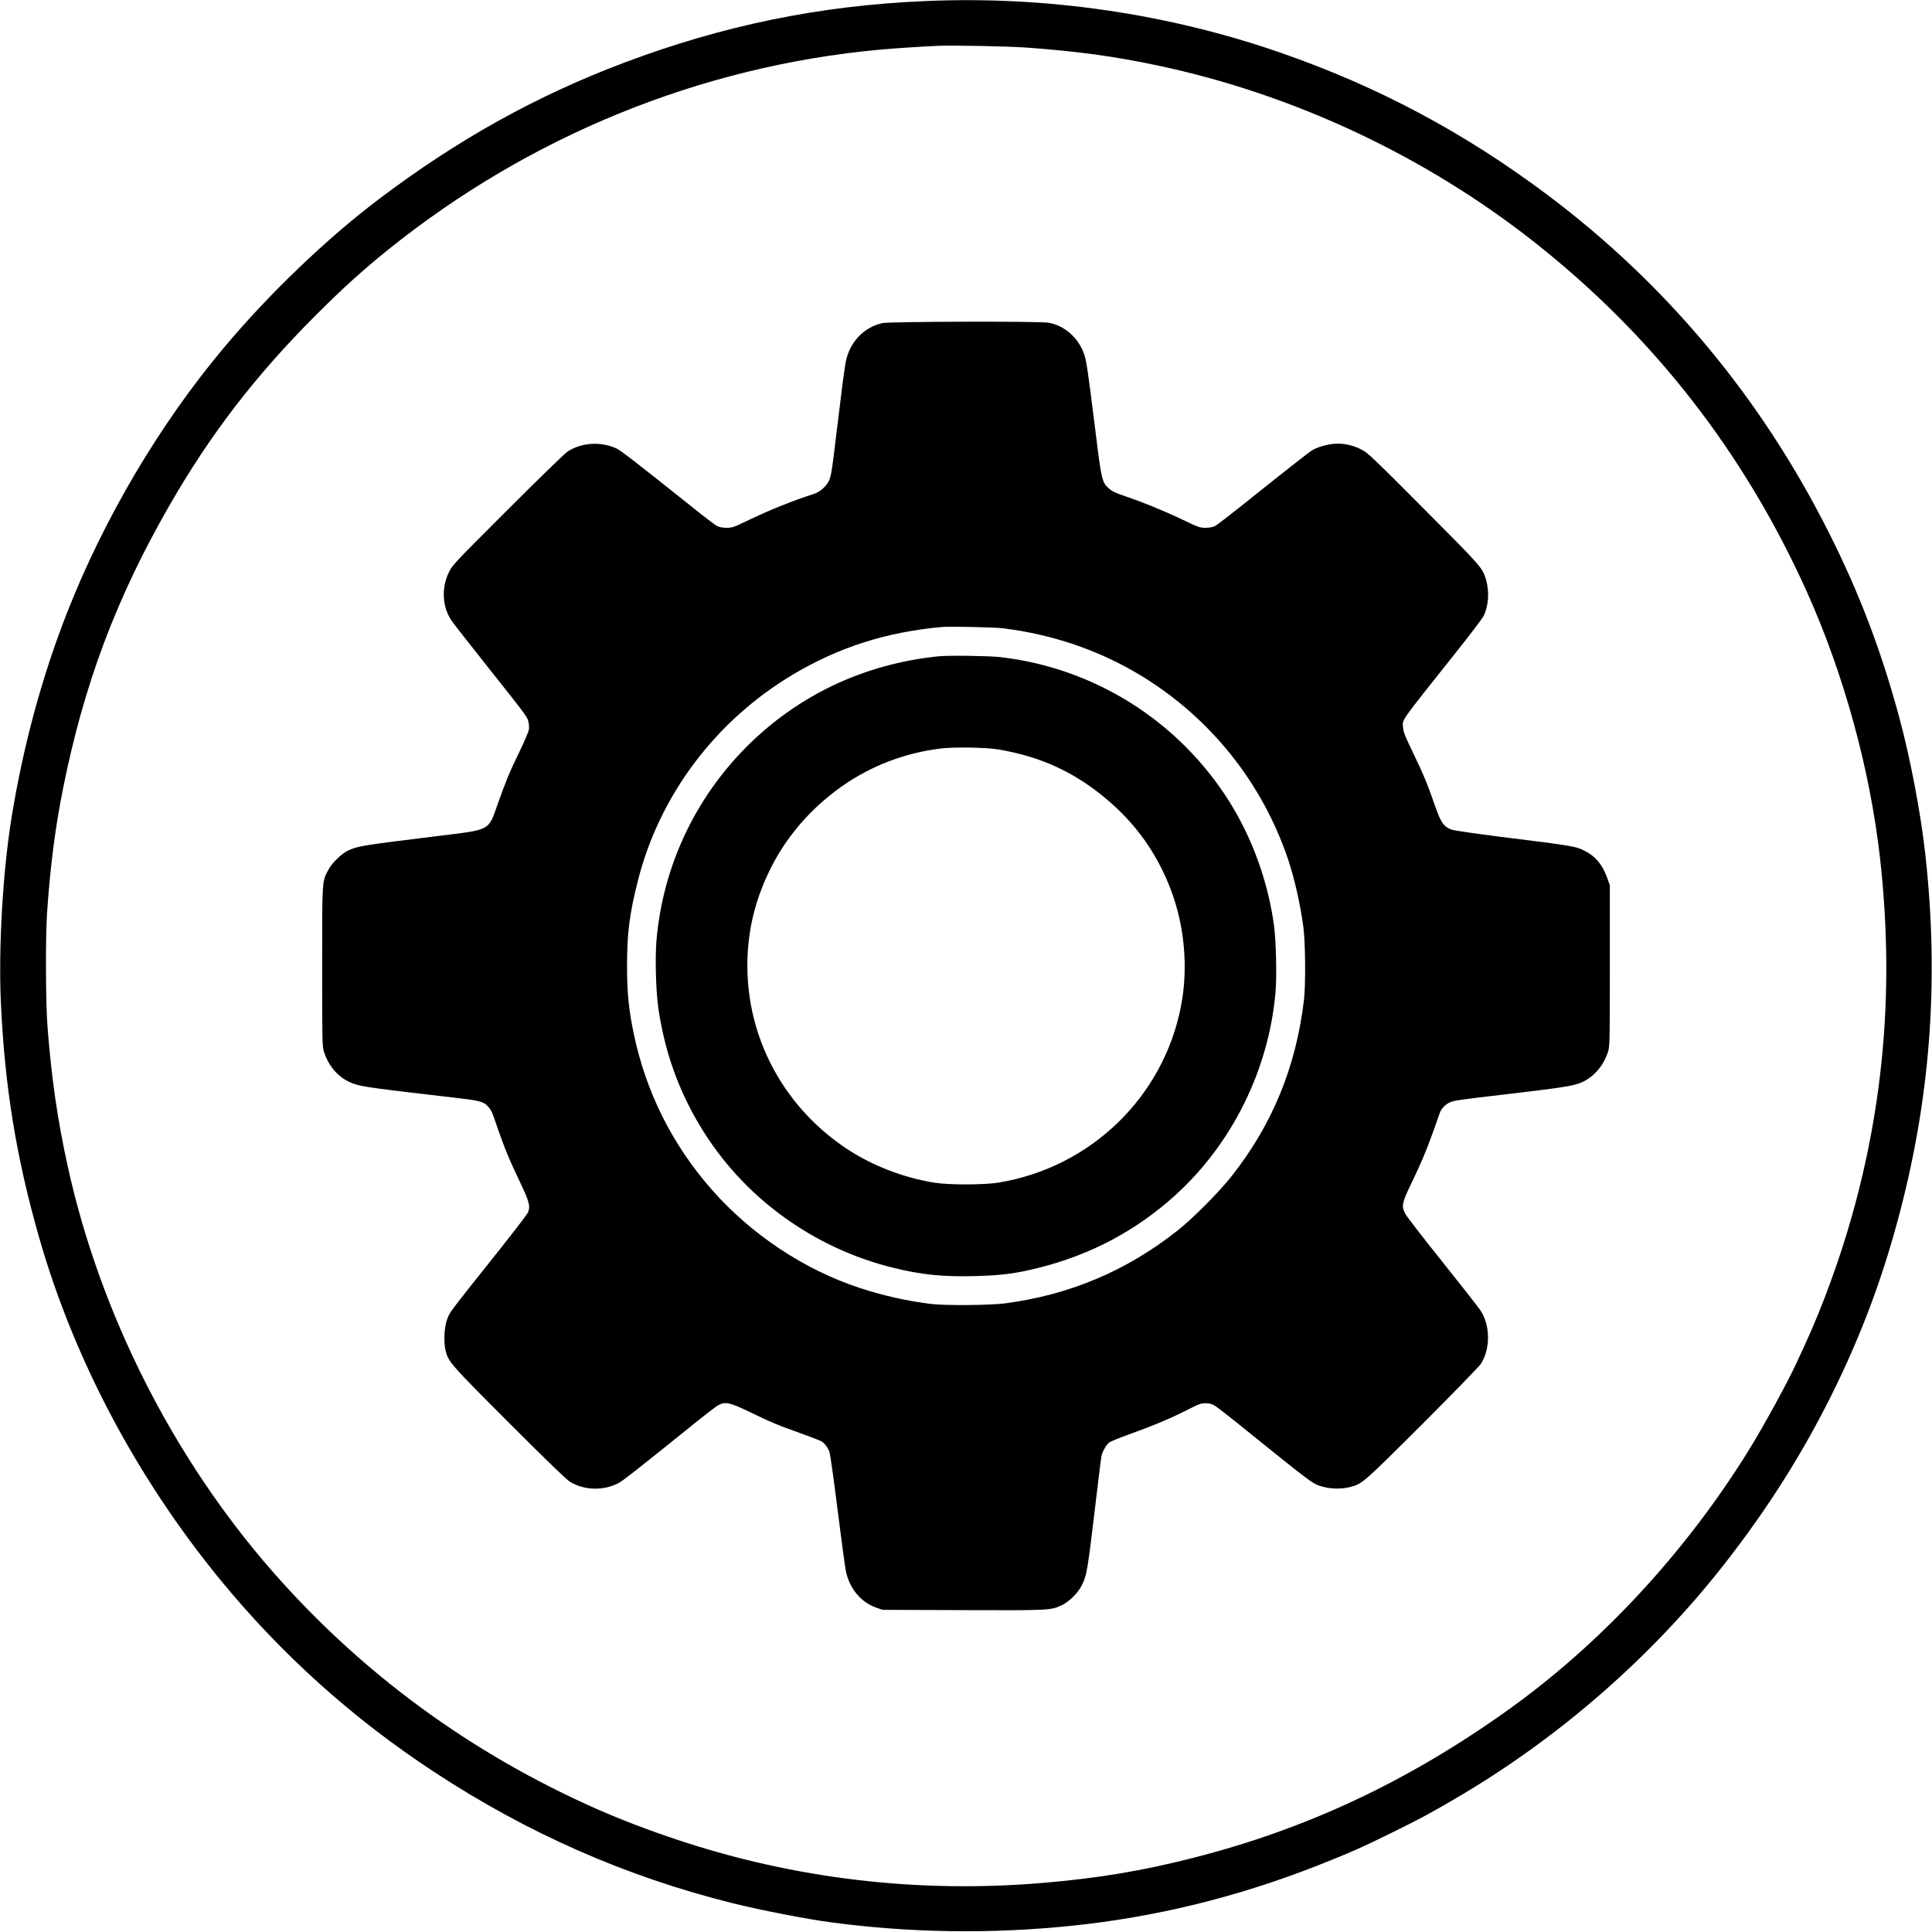
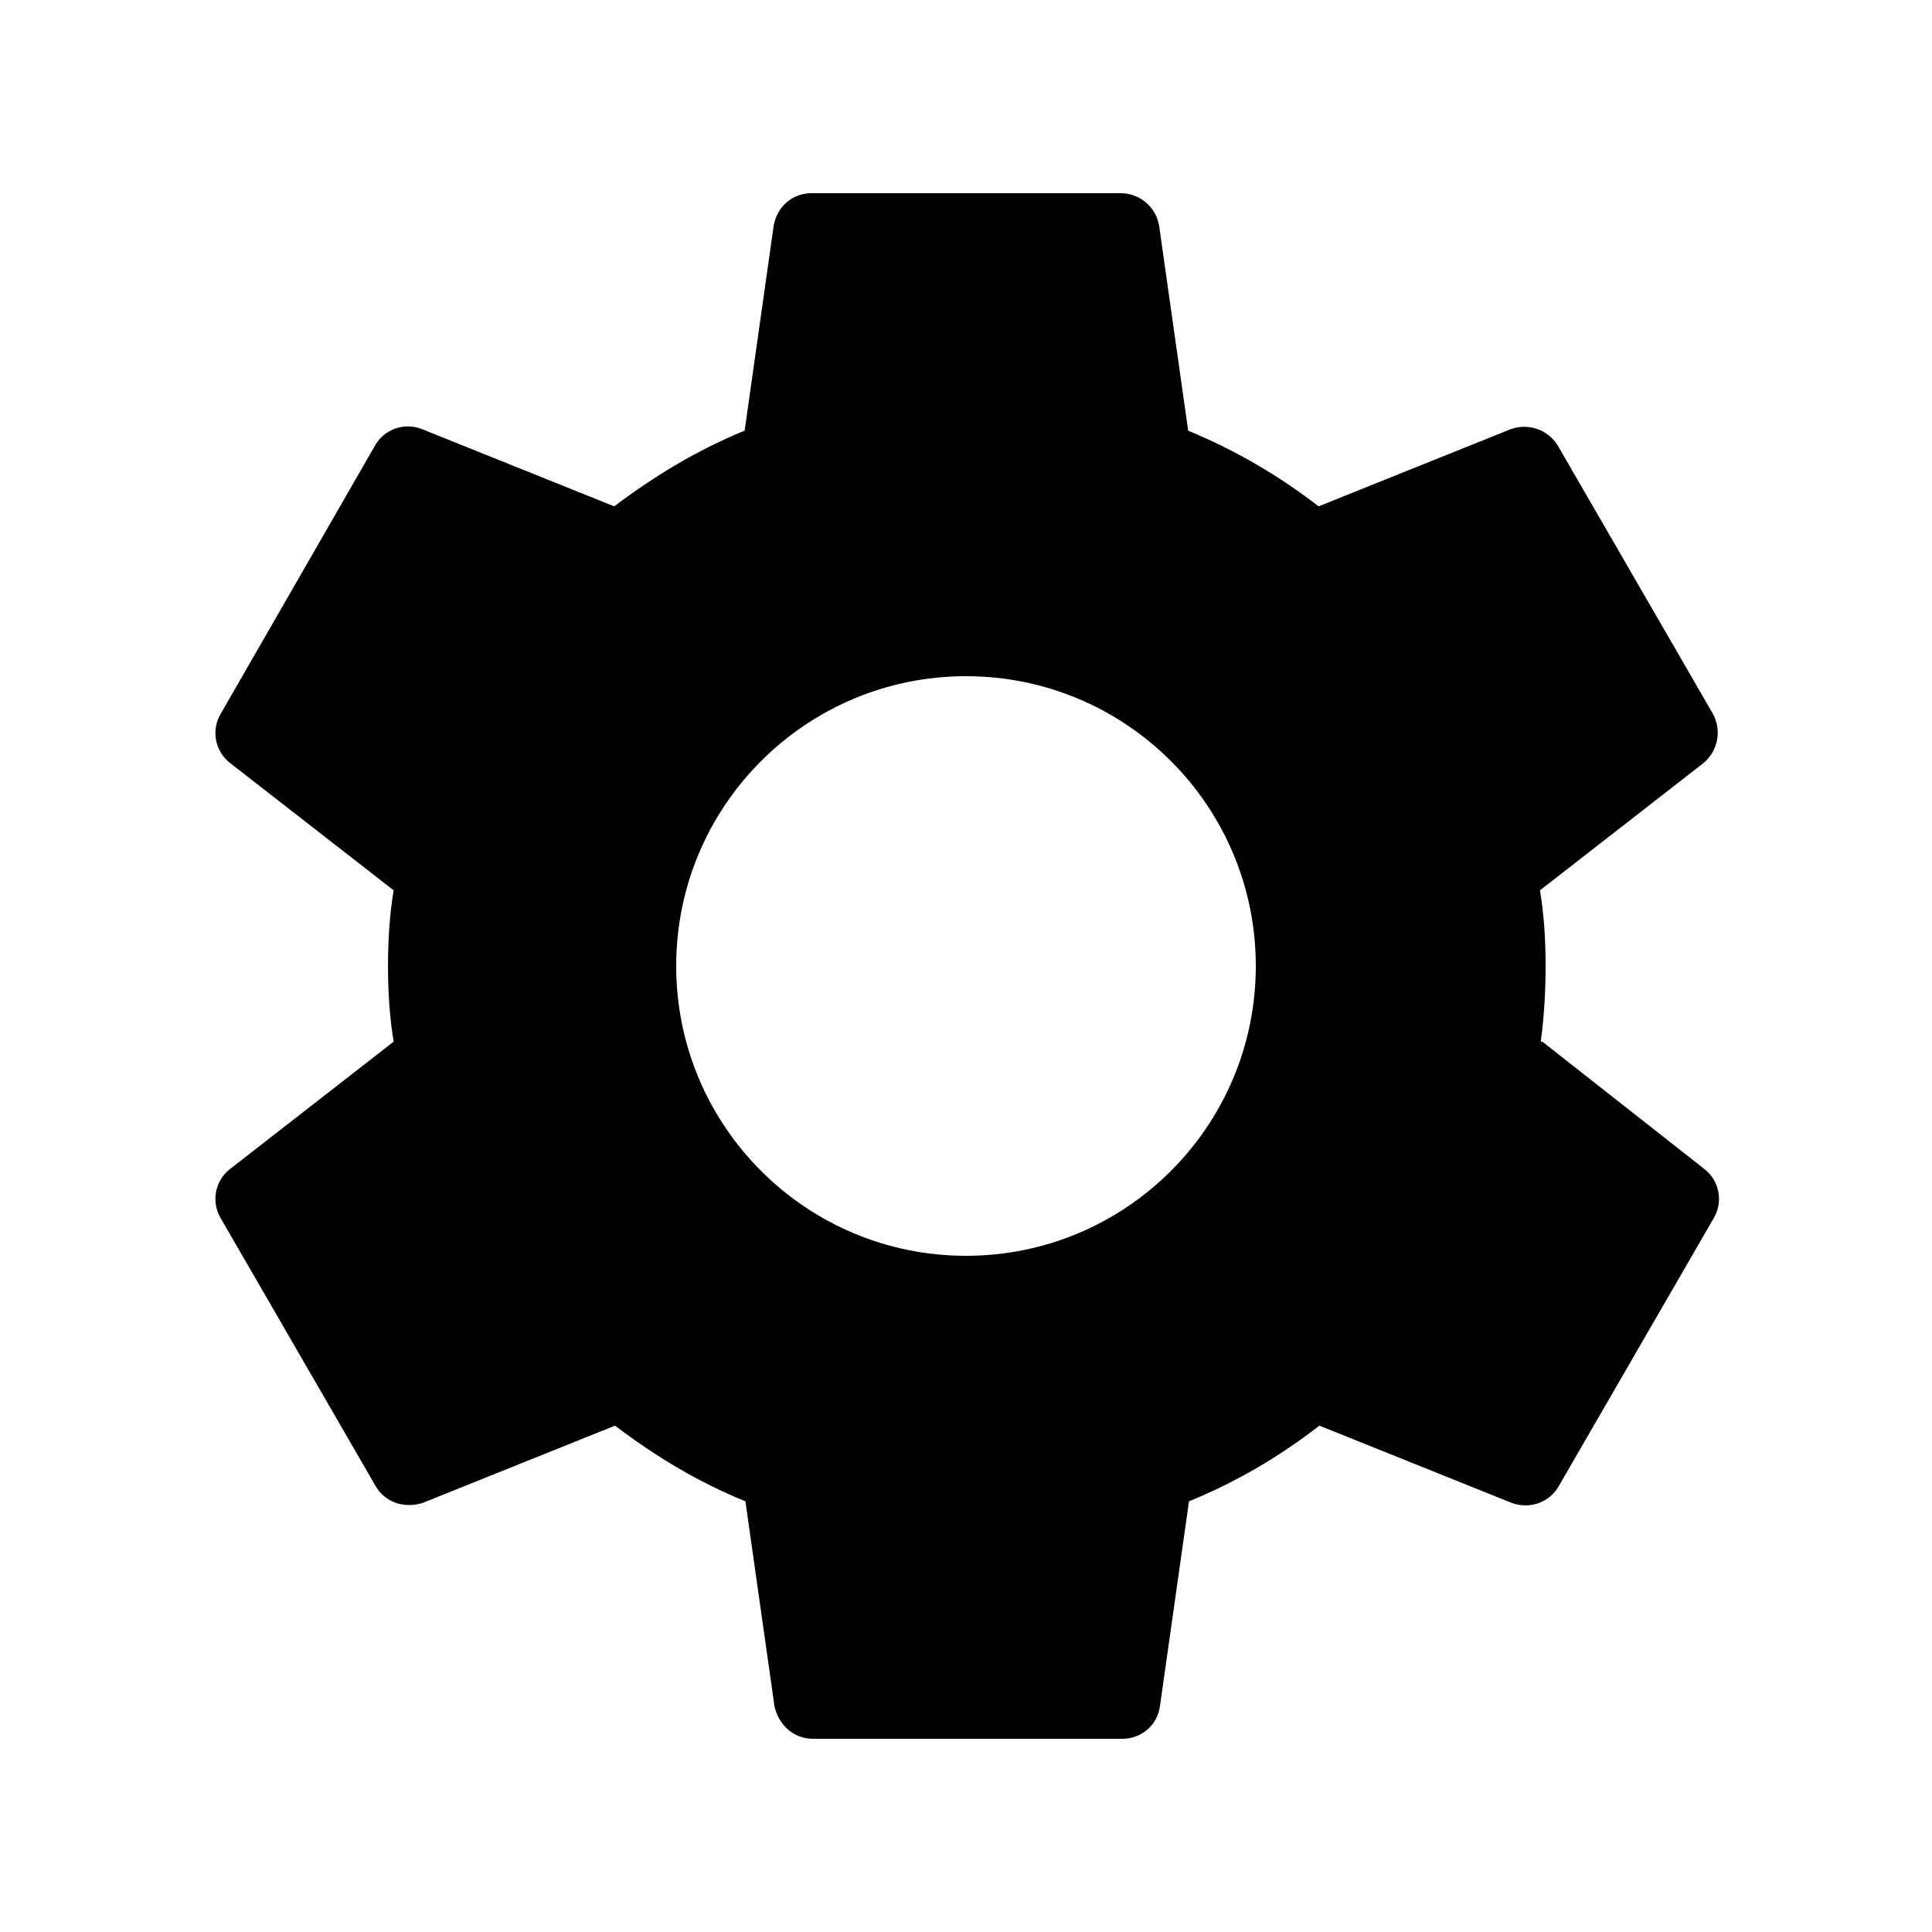
- <svg xmlns="http://www.w3.org/2000/svg" version="1.0" width="2048pt" height="2048pt" viewBox="0 0 2048 2048" preserveAspectRatio="xMidYMid meet">
-   <g transform="translate(0,2048) scale(0.1,-0.1)" fill="***REMOVED***000000" stroke="none">
-     <path d="M9815 20469 c-1122 -47 -2150 -258 -3200 -654 -931 -351 -1762 -814 -2595 -1443 -561 -424 -1172 -1010 -1652 -1584 -676 -807 -1261 -1797 -1655 -2797 -264 -672 -463 -1401 -587 -2156 -95 -576 -143 -1387 -117 -1975 40 -893 163 -1651 407 -2503 368 -1284 1032 -2539 1914 -3617 651 -795 1406 -1475 2270 -2042 992 -652 2037 -1112 3167 -1393 308 -76 780 -168 1053 -204 837 -111 1688 -123 2540 -35 885 91 1750 303 2595 634 337 132 491 200 810 358 309 153 379 191 645 346 1111 646 2117 1525 2897 2532 440 567 795 1130 1102 1744 300 602 524 1189 700 1835 353 1292 450 2559 300 3910 -49 441 -160 1025 -280 1465 -192 706 -422 1308 -740 1940 -719 1431 -1720 2633 -2980 3580 -880 661 -1796 1150 -2825 1508 -1198 417 -2490 606 -3769 551z m1075 -494 c536 -39 922 -92 1390 -191 1430 -304 2815 -952 3971 -1860 1264 -992 2235 -2235 2901 -3714 393 -872 673 -1892 778 -2835 147 -1321 47 -2568 -304 -3803 -131 -461 -311 -951 -491 -1342 -37 -80 -81 -174 -97 -210 -98 -211 -356 -682 -511 -930 -670 -1077 -1560 -2035 -2542 -2737 -1058 -756 -2130 -1260 -3340 -1568 -542 -138 -1007 -215 -1595 -265 -1319 -111 -2624 43 -3865 456 -303 100 -605 216 -855 326 -1339 592 -2495 1439 -3443 2522 -1051 1201 -1823 2726 -2167 4283 -110 499 -173 934 -216 1483 -20 261 -23 944 -5 1215 33 487 86 902 171 1325 221 1101 565 2016 1125 2990 435 757 913 1379 1550 2016 284 284 494 475 762 691 1503 1212 3321 1953 5223 2127 157 14 430 32 605 40 170 7 750 -4 955 -19z" />
-     <path d="M9354 17055 c-195 -42 -345 -200 -388 -406 -8 -41 -34 -225 -56 -409 -23 -184 -54 -442 -70 -572 -24 -196 -34 -246 -54 -287 -32 -62 -94 -116 -160 -137 -237 -77 -462 -168 -711 -287 -139 -67 -155 -72 -215 -72 -44 1 -76 7 -100 19 -19 11 -132 96 -250 191 -613 489 -769 610 -817 632 -166 76 -373 62 -518 -35 -31 -21 -316 -298 -636 -618 -563 -562 -581 -581 -620 -659 -83 -170 -71 -373 31 -519 22 -32 186 -241 363 -464 419 -528 433 -546 447 -598 7 -24 10 -63 7 -85 -3 -23 -48 -130 -101 -238 -103 -212 -144 -311 -231 -557 -100 -283 -72 -267 -616 -334 -823 -101 -863 -108 -967 -155 -69 -32 -172 -131 -210 -203 -69 -130 -67 -95 -67 -1027 0 -787 1 -844 18 -900 52 -168 167 -292 319 -344 93 -32 212 -48 1058 -146 265 -30 314 -42 356 -87 42 -44 46 -52 110 -240 69 -201 131 -351 242 -581 92 -193 105 -245 80 -307 -8 -19 -138 -190 -289 -380 -578 -726 -536 -671 -570 -758 -28 -71 -37 -227 -19 -312 28 -133 37 -143 676 -783 414 -414 609 -602 648 -626 151 -91 358 -95 515 -11 50 27 221 162 841 662 100 80 198 155 218 165 75 36 119 26 328 -74 224 -109 308 -144 545 -228 98 -35 191 -71 208 -79 41 -22 77 -68 95 -123 8 -26 47 -304 86 -618 40 -313 78 -600 86 -637 38 -186 159 -332 323 -390 l66 -23 851 -3 c922 -3 930 -3 1047 51 76 35 168 124 210 204 59 114 63 139 162 972 25 212 48 396 52 410 12 50 53 119 82 141 17 11 104 47 193 79 291 105 457 175 663 280 94 48 118 56 165 56 40 0 66 -7 95 -24 22 -13 161 -121 308 -240 761 -613 731 -591 845 -622 81 -23 197 -24 277 -4 138 36 136 35 772 669 342 342 604 612 623 641 101 163 98 409 -9 568 -20 30 -200 260 -401 511 -201 251 -378 480 -393 509 -43 78 -36 117 61 317 106 220 159 344 233 551 34 96 66 187 72 203 15 42 54 84 97 106 48 24 71 28 645 95 586 69 687 86 771 126 127 60 226 179 271 324 17 56 18 113 18 910 l0 850 -28 79 c-49 139 -123 228 -237 286 -100 50 -110 52 -890 149 -261 33 -495 67 -520 76 -86 30 -117 75 -182 264 -73 212 -119 324 -226 545 -89 184 -106 227 -109 275 -6 89 -47 31 559 793 147 185 280 359 294 388 53 105 63 252 28 380 -37 130 -42 136 -663 759 -543 545 -591 591 -658 625 -96 49 -196 70 -293 61 -81 -7 -175 -35 -230 -68 -35 -20 -295 -225 -755 -593 -132 -105 -256 -200 -275 -210 -23 -12 -57 -18 -100 -19 -61 0 -75 5 -240 84 -196 94 -421 186 -613 251 -99 33 -138 52 -171 81 -75 66 -79 84 -146 626 -80 640 -94 737 -121 808 -62 168 -206 294 -373 324 -93 17 -1682 13 -1762 -4z m1276 -3235 c528 -65 1015 -231 1457 -497 740 -447 1294 -1139 1569 -1958 66 -198 128 -471 160 -710 22 -164 26 -615 6 -780 -85 -709 -336 -1319 -769 -1866 -130 -165 -407 -444 -568 -571 -541 -429 -1145 -684 -1830 -774 -160 -21 -637 -25 -790 -6 -245 30 -503 88 -748 168 -591 193 -1155 568 -1575 1047 -419 477 -698 1038 -826 1659 -51 248 -69 423 -69 698 -1 353 25 560 115 915 230 907 824 1696 1644 2185 486 290 996 452 1584 504 81 7 553 -3 640 -14z" />
-     <path d="M9950 13523 c-788 -80 -1489 -411 -2036 -959 -552 -554 -889 -1279 -955 -2053 -16 -191 -6 -541 20 -721 67 -455 210 -860 442 -1246 449 -749 1193 -1294 2052 -1504 296 -73 522 -96 866 -87 275 7 430 27 673 88 550 138 1029 392 1443 766 605 547 993 1330 1066 2153 15 167 6 549 -16 710 -63 462 -229 922 -473 1312 -537 856 -1435 1421 -2436 1533 -119 13 -543 19 -646 8z m630 -987 c449 -75 805 -238 1146 -524 310 -259 534 -573 680 -949 151 -391 192 -841 113 -1248 -185 -963 -958 -1711 -1934 -1871 -153 -25 -524 -26 -679 -1 -330 53 -661 181 -931 360 -760 505 -1155 1376 -1030 2266 32 228 101 451 206 669 171 358 433 665 768 903 308 218 665 356 1048 404 139 18 481 13 613 -9z" />
-   </g>
+ <svg xmlns="http://www.w3.org/2000/svg" viewBox="0 0 24 24" fill="currentColor">
+   <path d="M19.14 12.94c.04-.3.06-.61.06-.94s-.02-.64-.07-.94l2.03-1.58a.49.49 0 00.12-.61l-1.92-3.32a.49.49 0 00-.59-.22l-2.39.96a7.04 7.04 0 00-1.62-.94l-.36-2.54a.484.484 0 00-.48-.41h-3.84c-.24 0-.43.17-.47.41l-.36 2.54c-.59.24-1.13.57-1.62.94l-2.39-.96a.47.47 0 00-.59.22L2.74 8.87a.47.47 0 00.12.61l2.03 1.58c-.05.3-.07.62-.07.94s.02.64.07.94l-2.03 1.58a.47.47 0 00-.12.61l1.92 3.32c.12.22.37.29.59.22l2.39-.96c.5.38 1.03.7 1.62.94l.36 2.54c.05.24.24.41.48.41h3.84c.24 0 .44-.17.47-.41l.36-2.54c.59-.24 1.13-.56 1.62-.94l2.39.96c.22.08.47 0 .59-.22l1.92-3.32a.47.47 0 00-.12-.61l-2.01-1.58zM12 15.6a3.6 3.6 0 110-7.2 3.6 3.6 0 010 7.2z" />
</svg>
